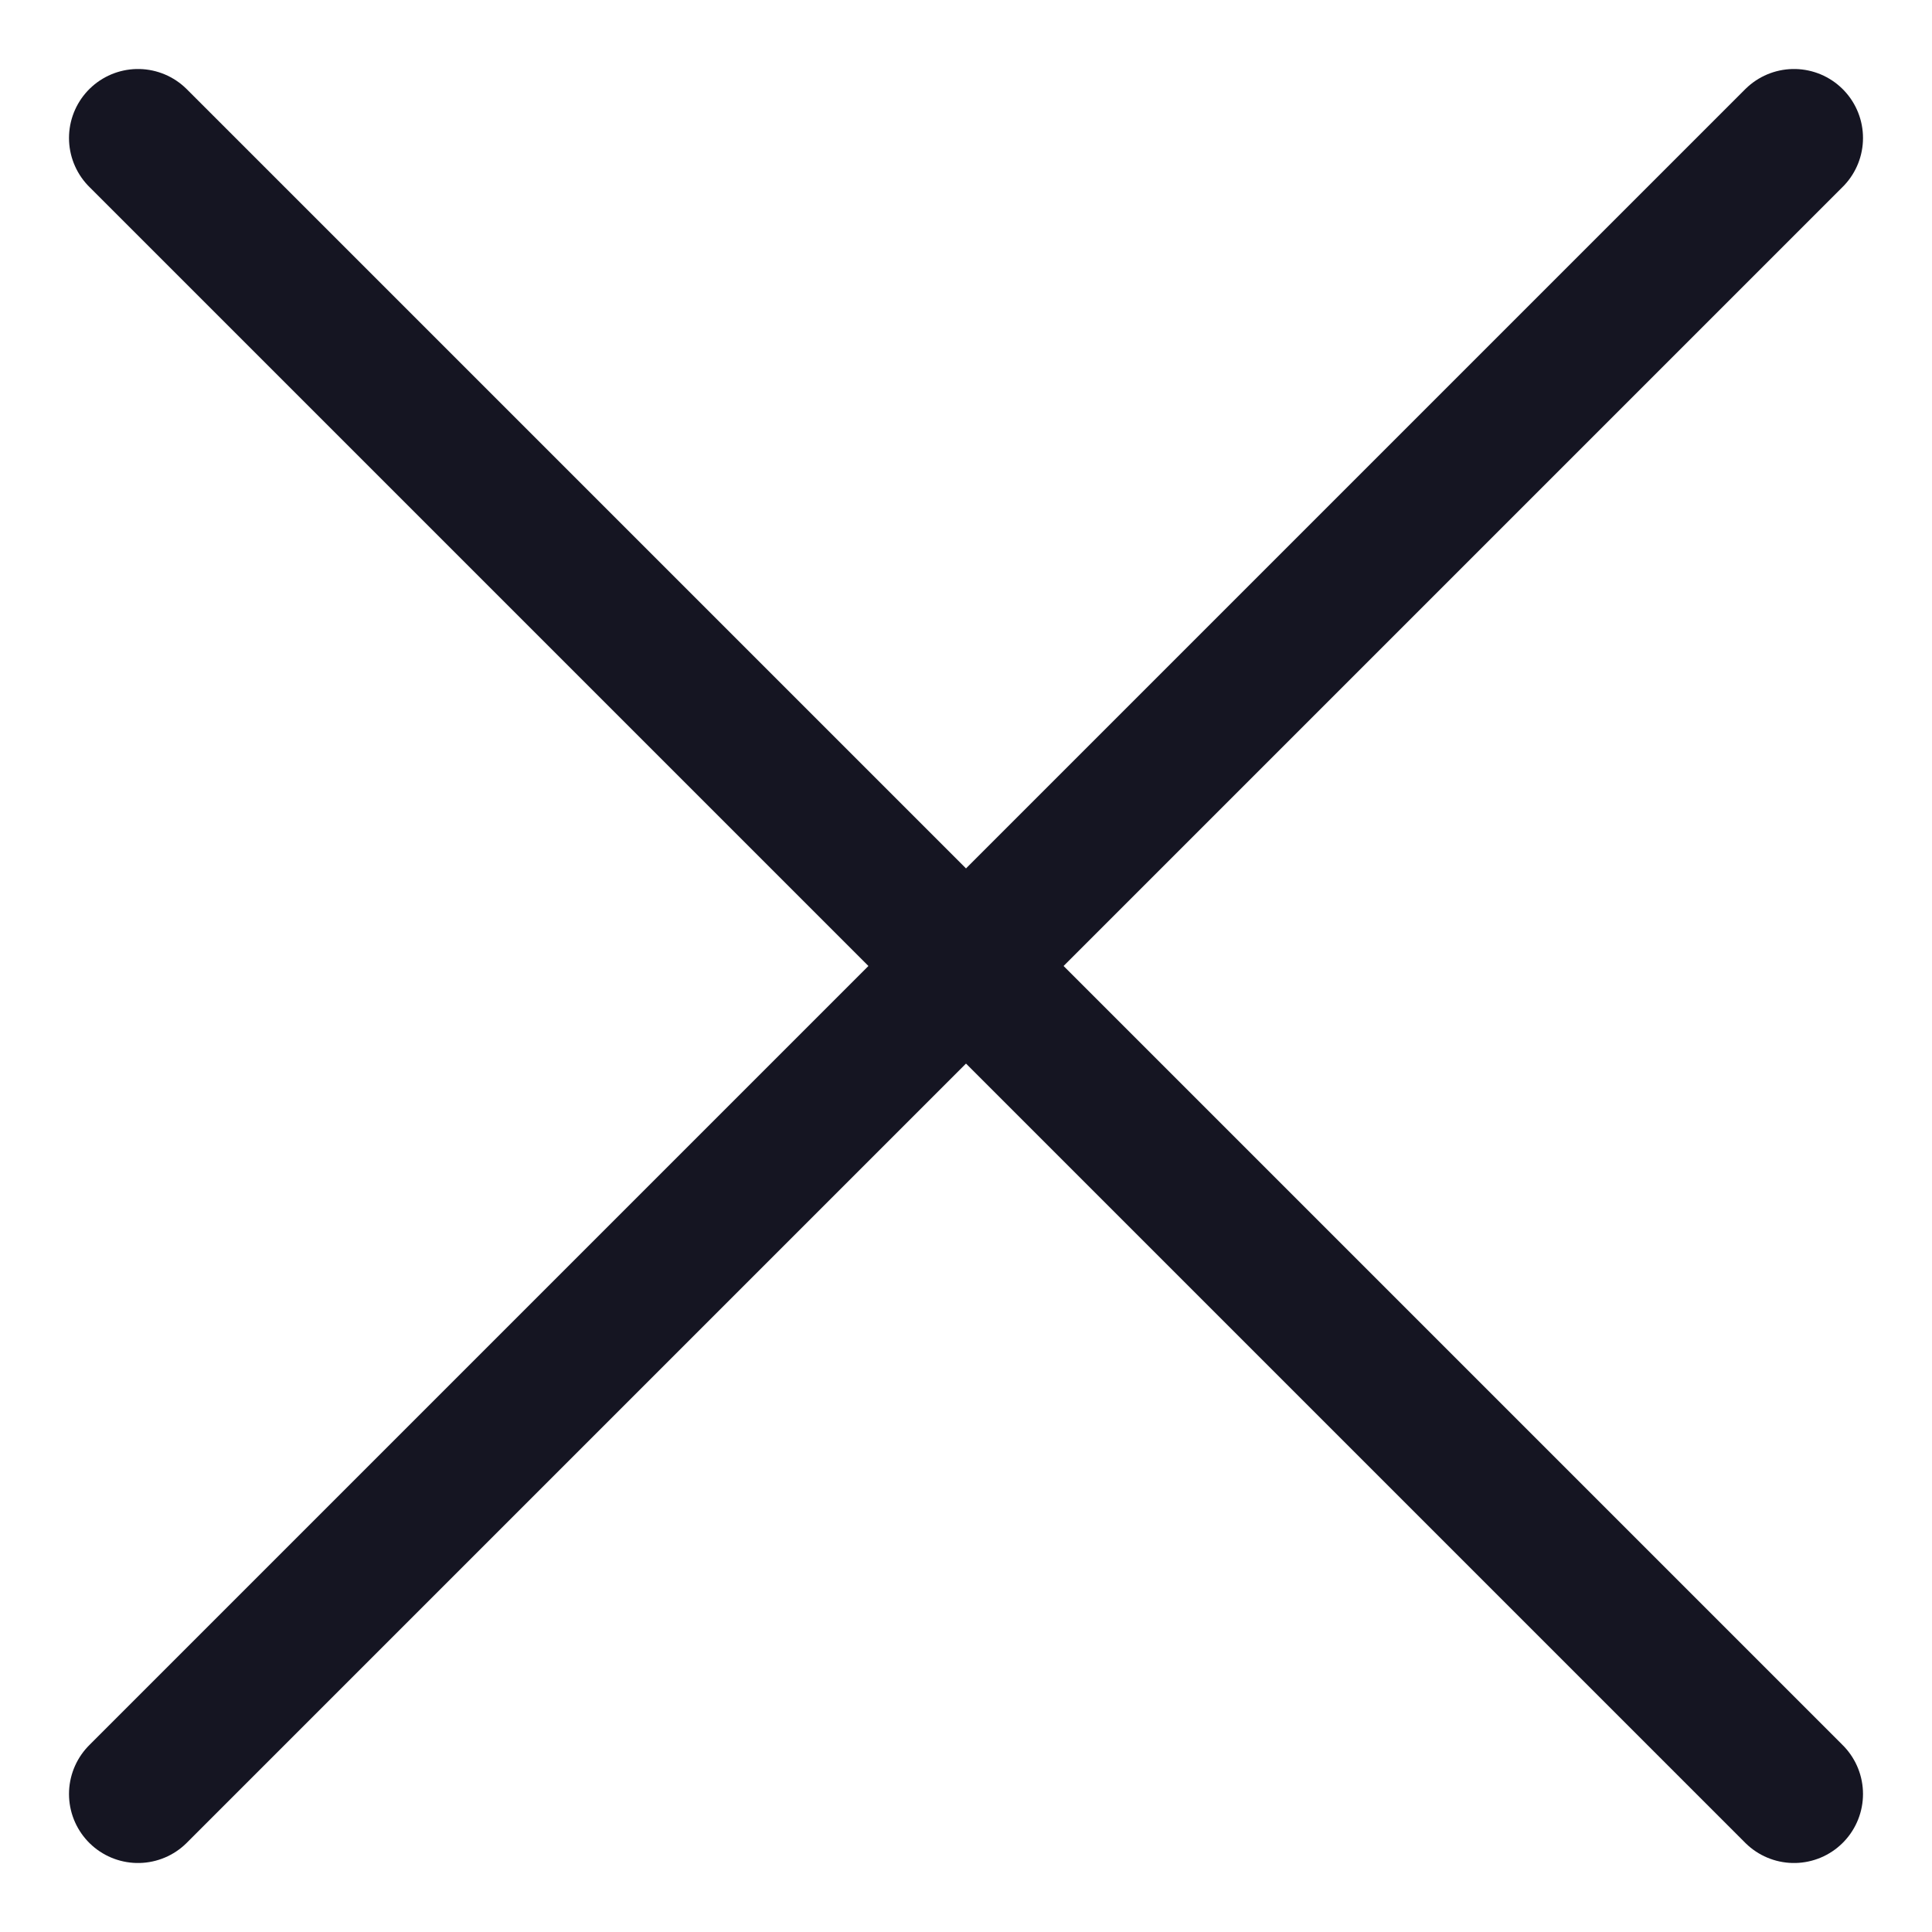
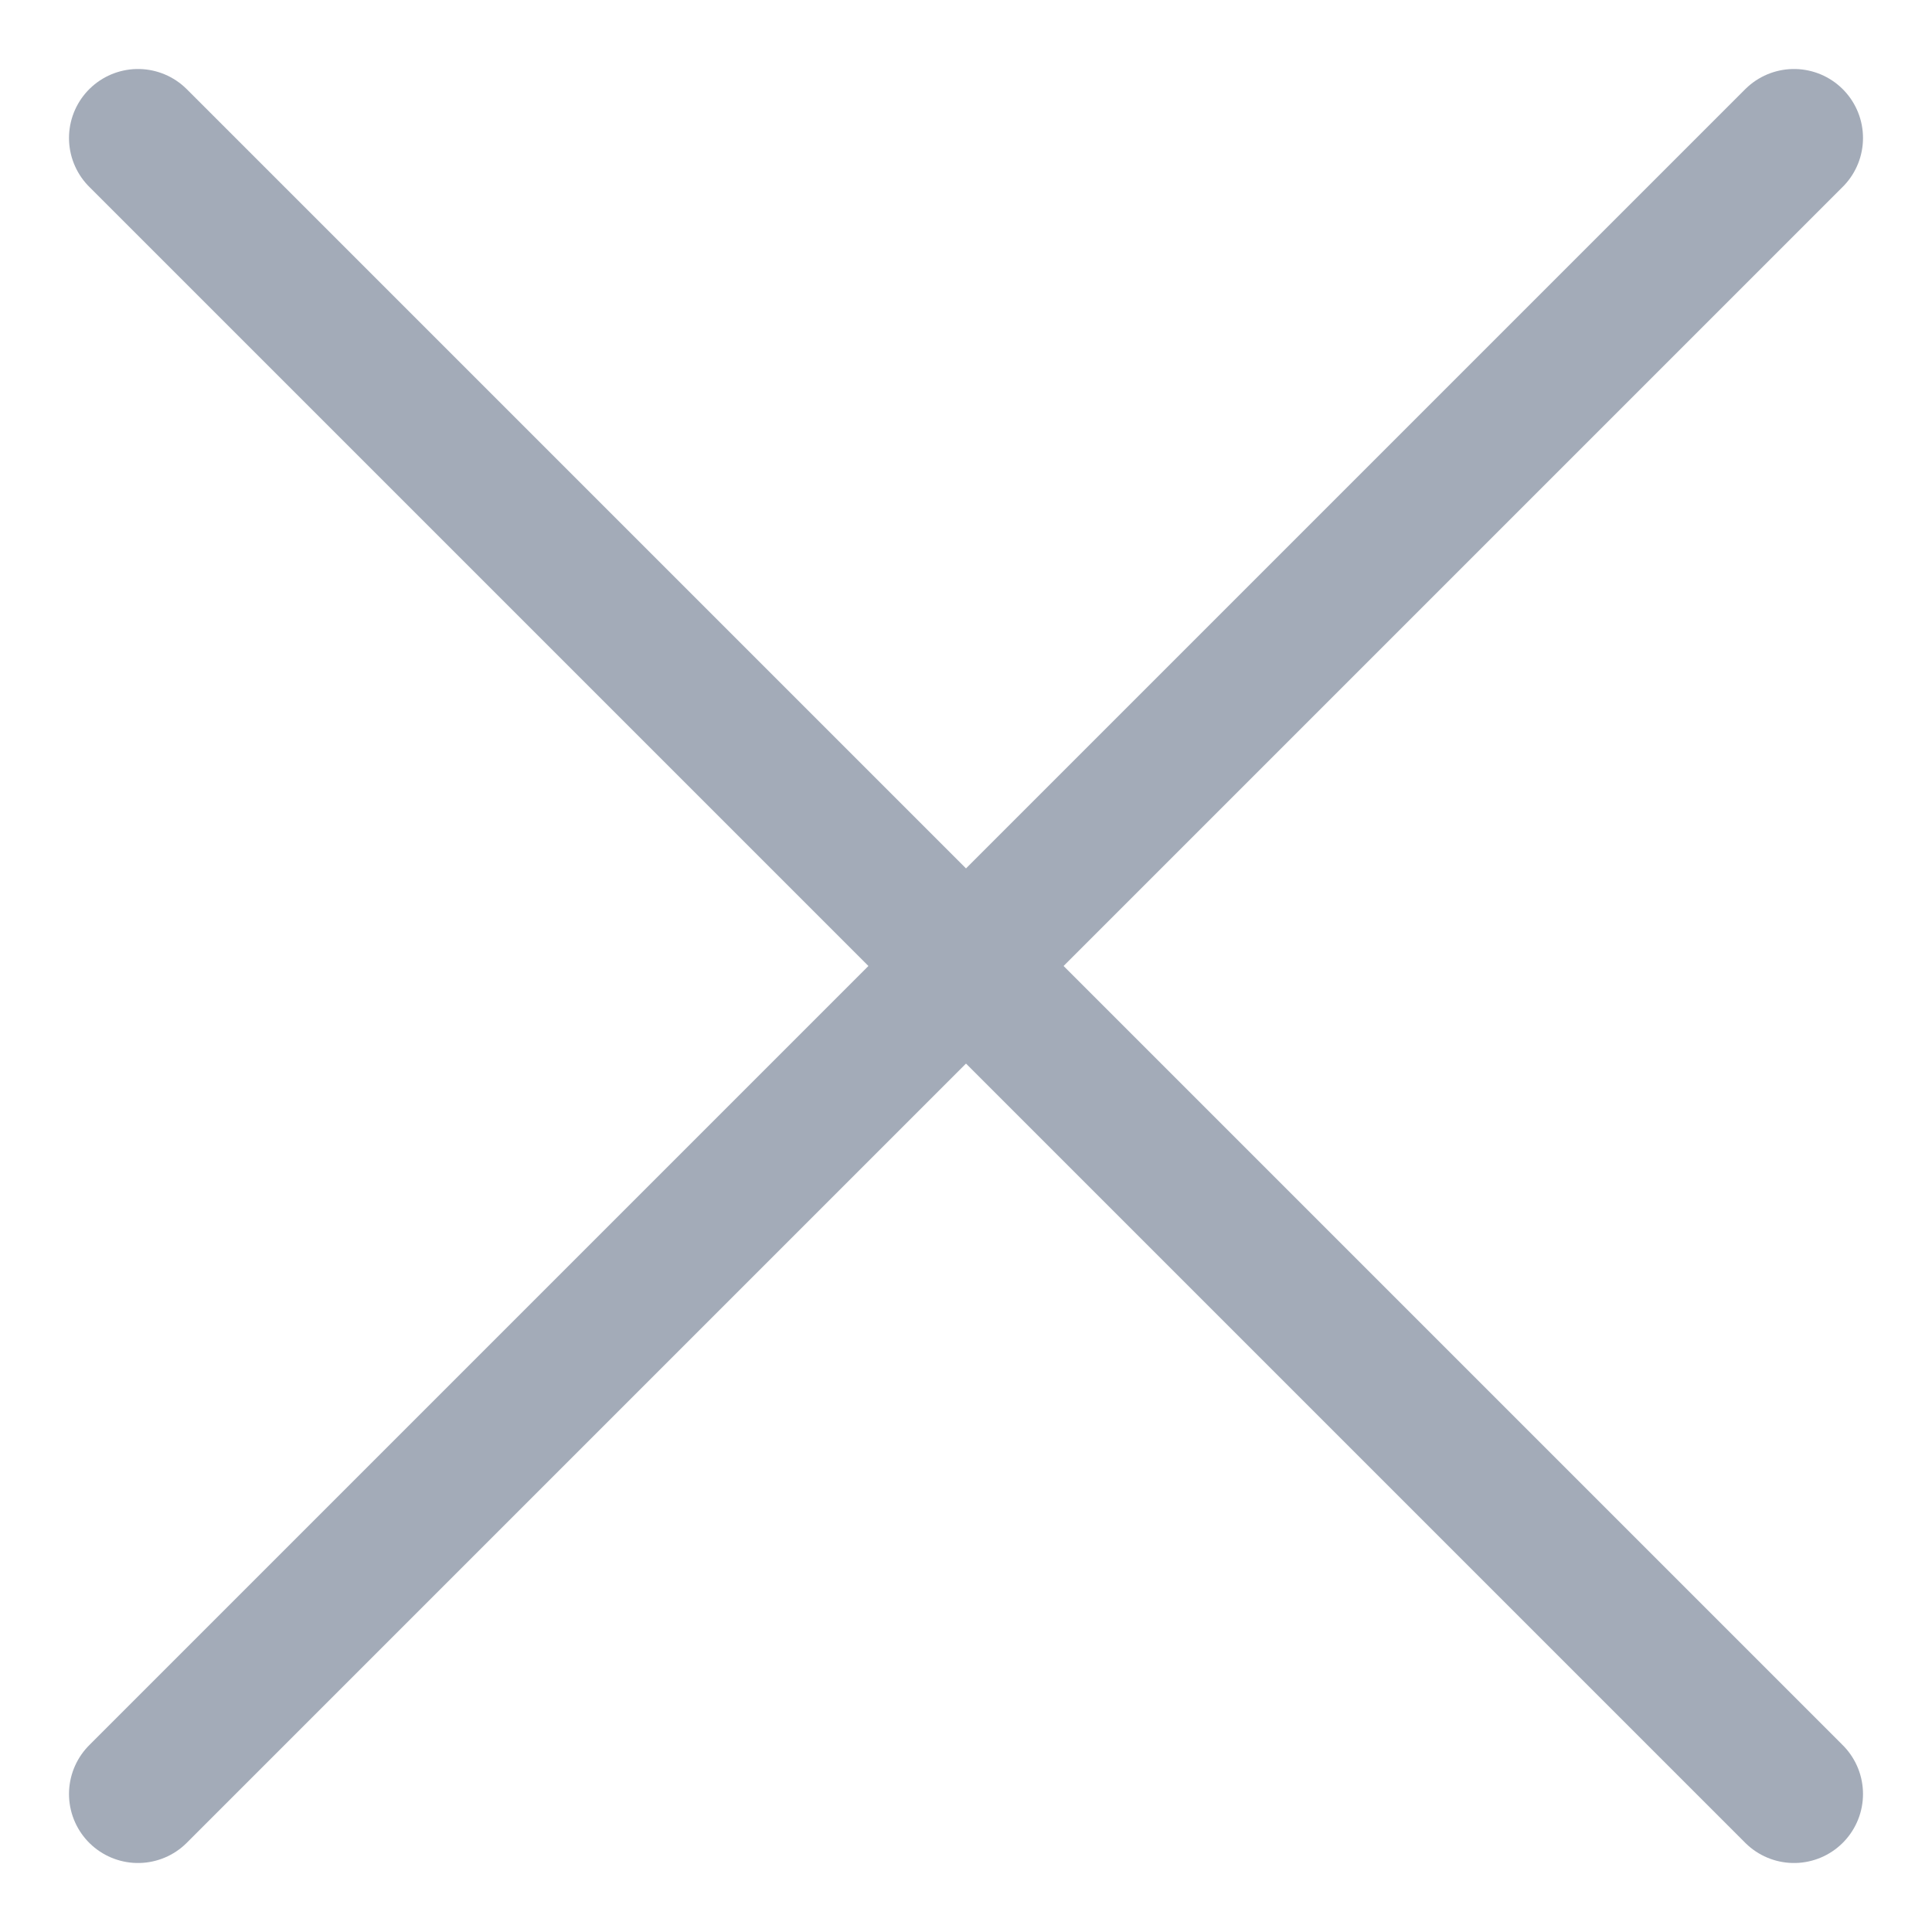
<svg xmlns="http://www.w3.org/2000/svg" width="14" height="14" viewBox="0 0 14 14" fill="none">
-   <path d="M13 1L1 13M1 1L13 13" stroke="#151522" stroke-linecap="round" stroke-linejoin="round" />
+   <path d="M13 1L1 13M1 1L13 13" stroke="#A3ABB8" stroke-linecap="round" stroke-linejoin="round" />
</svg>
